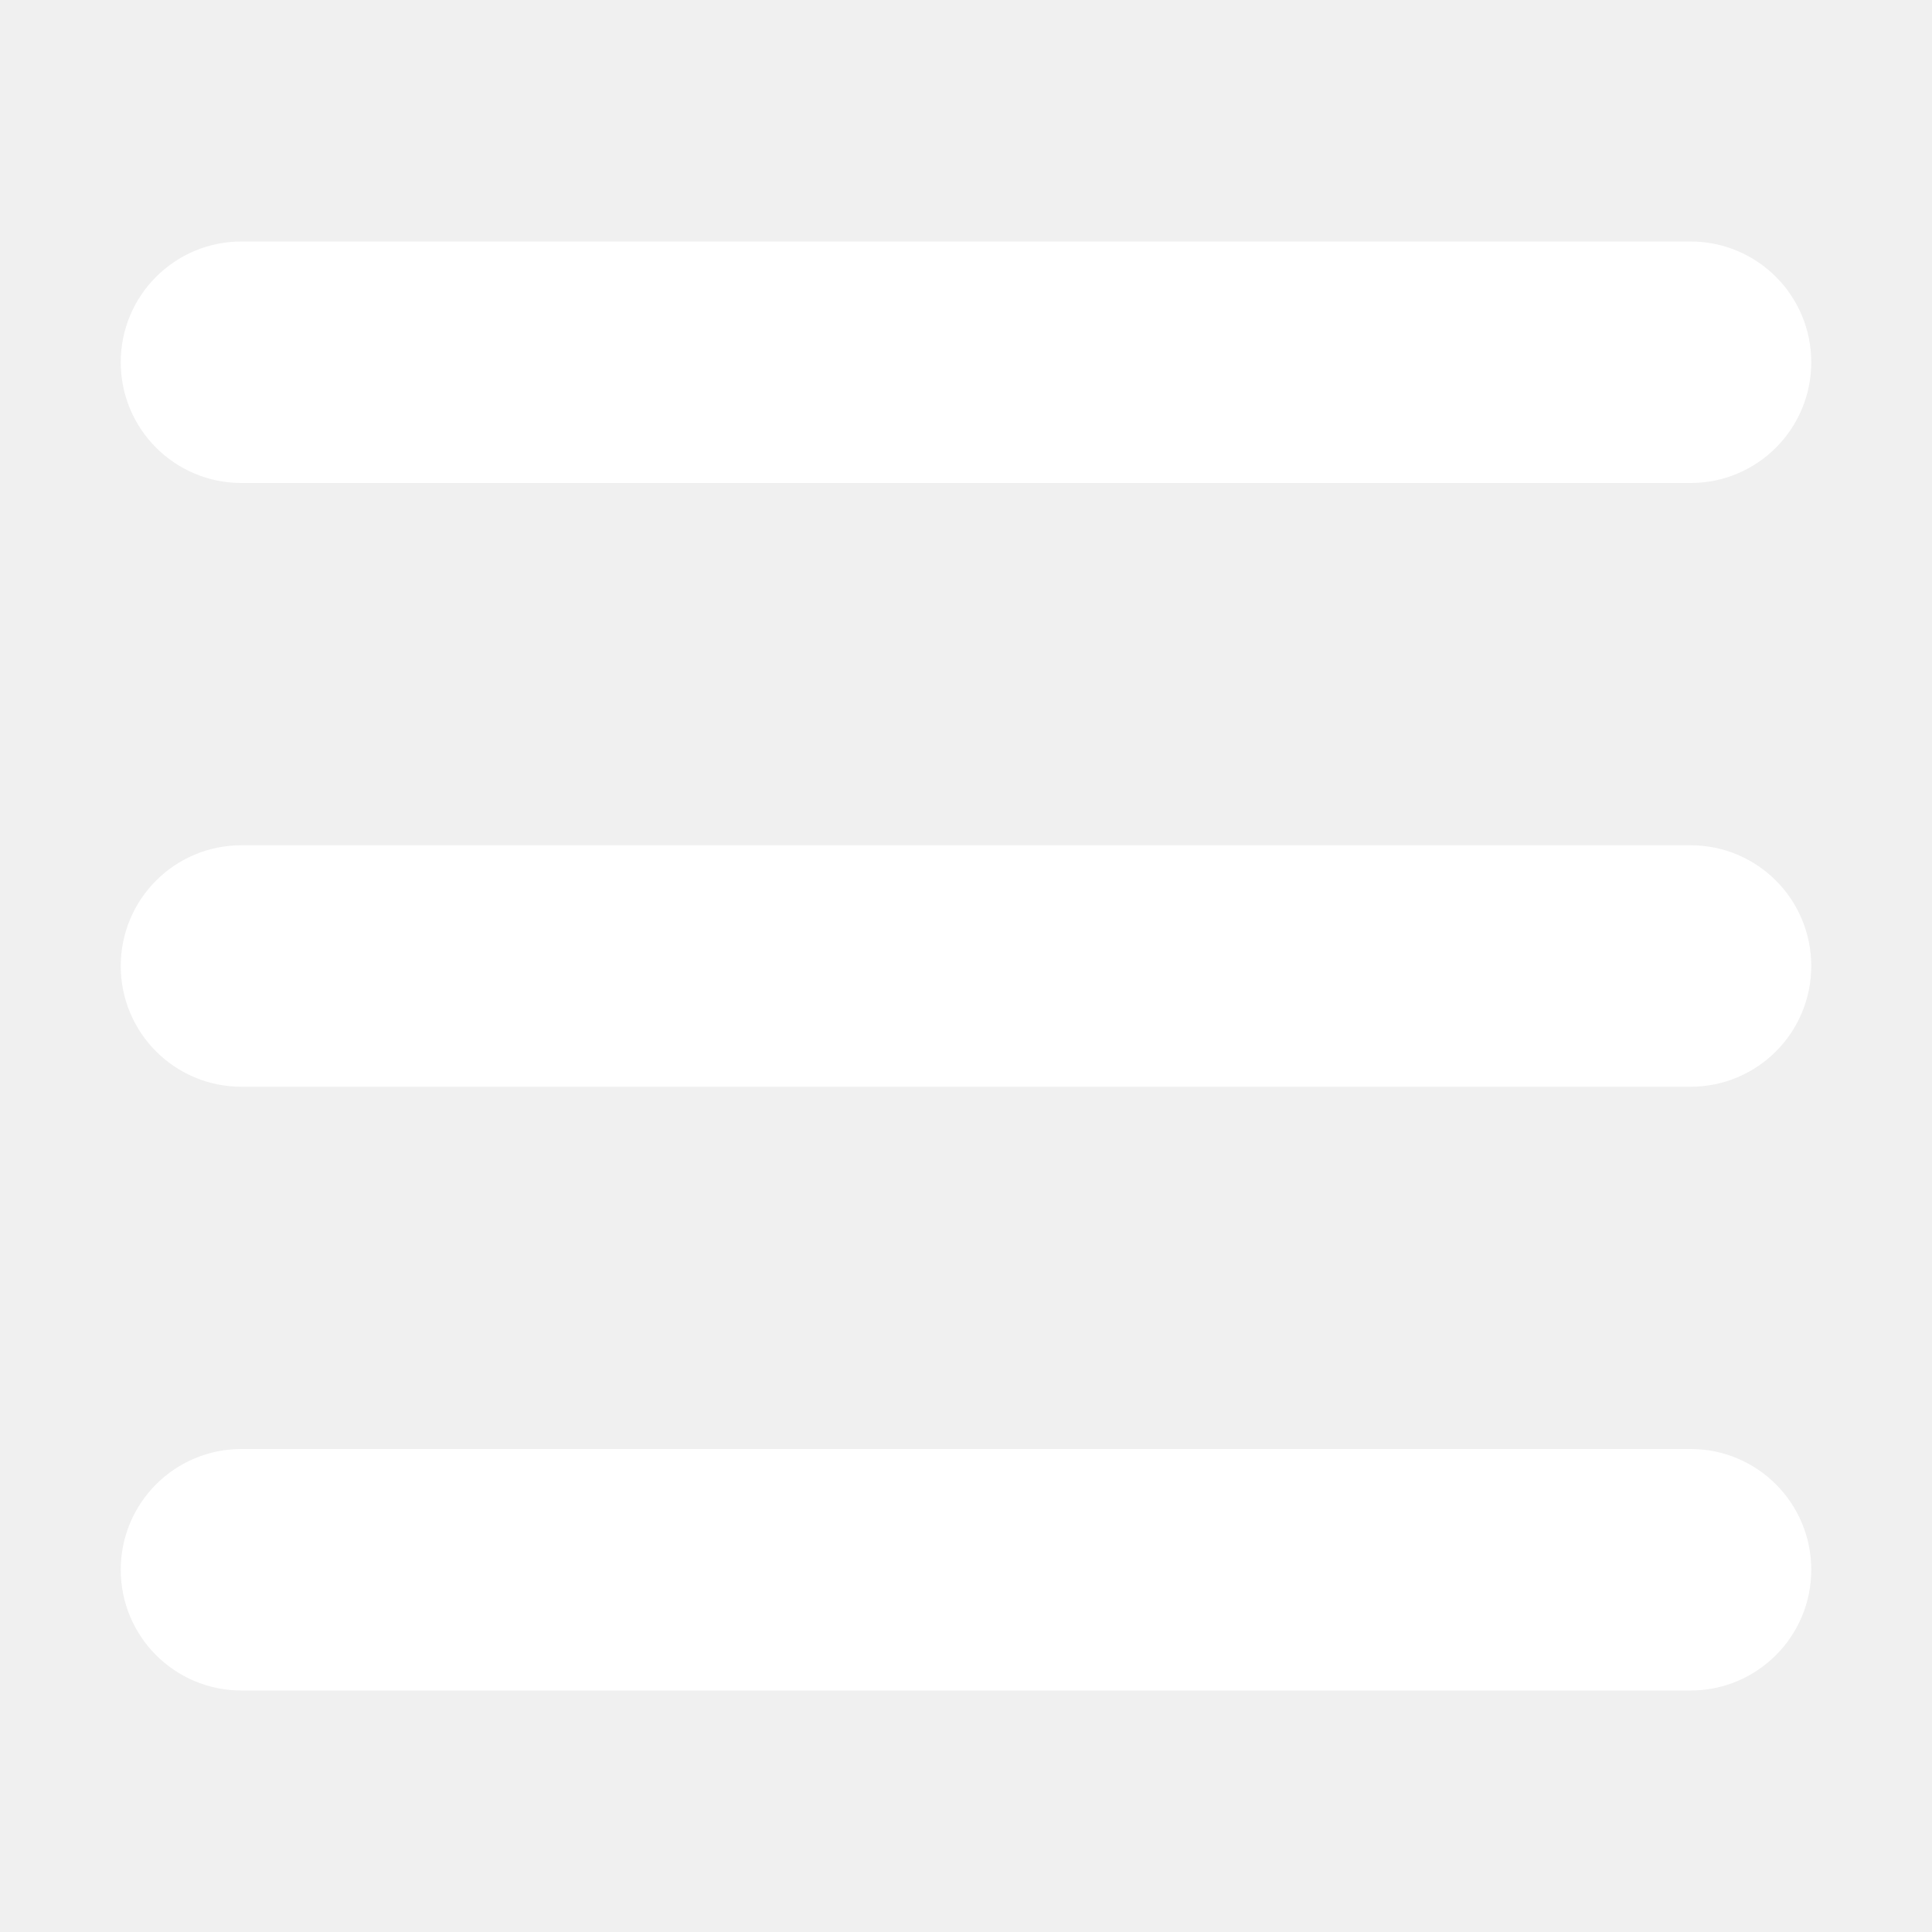
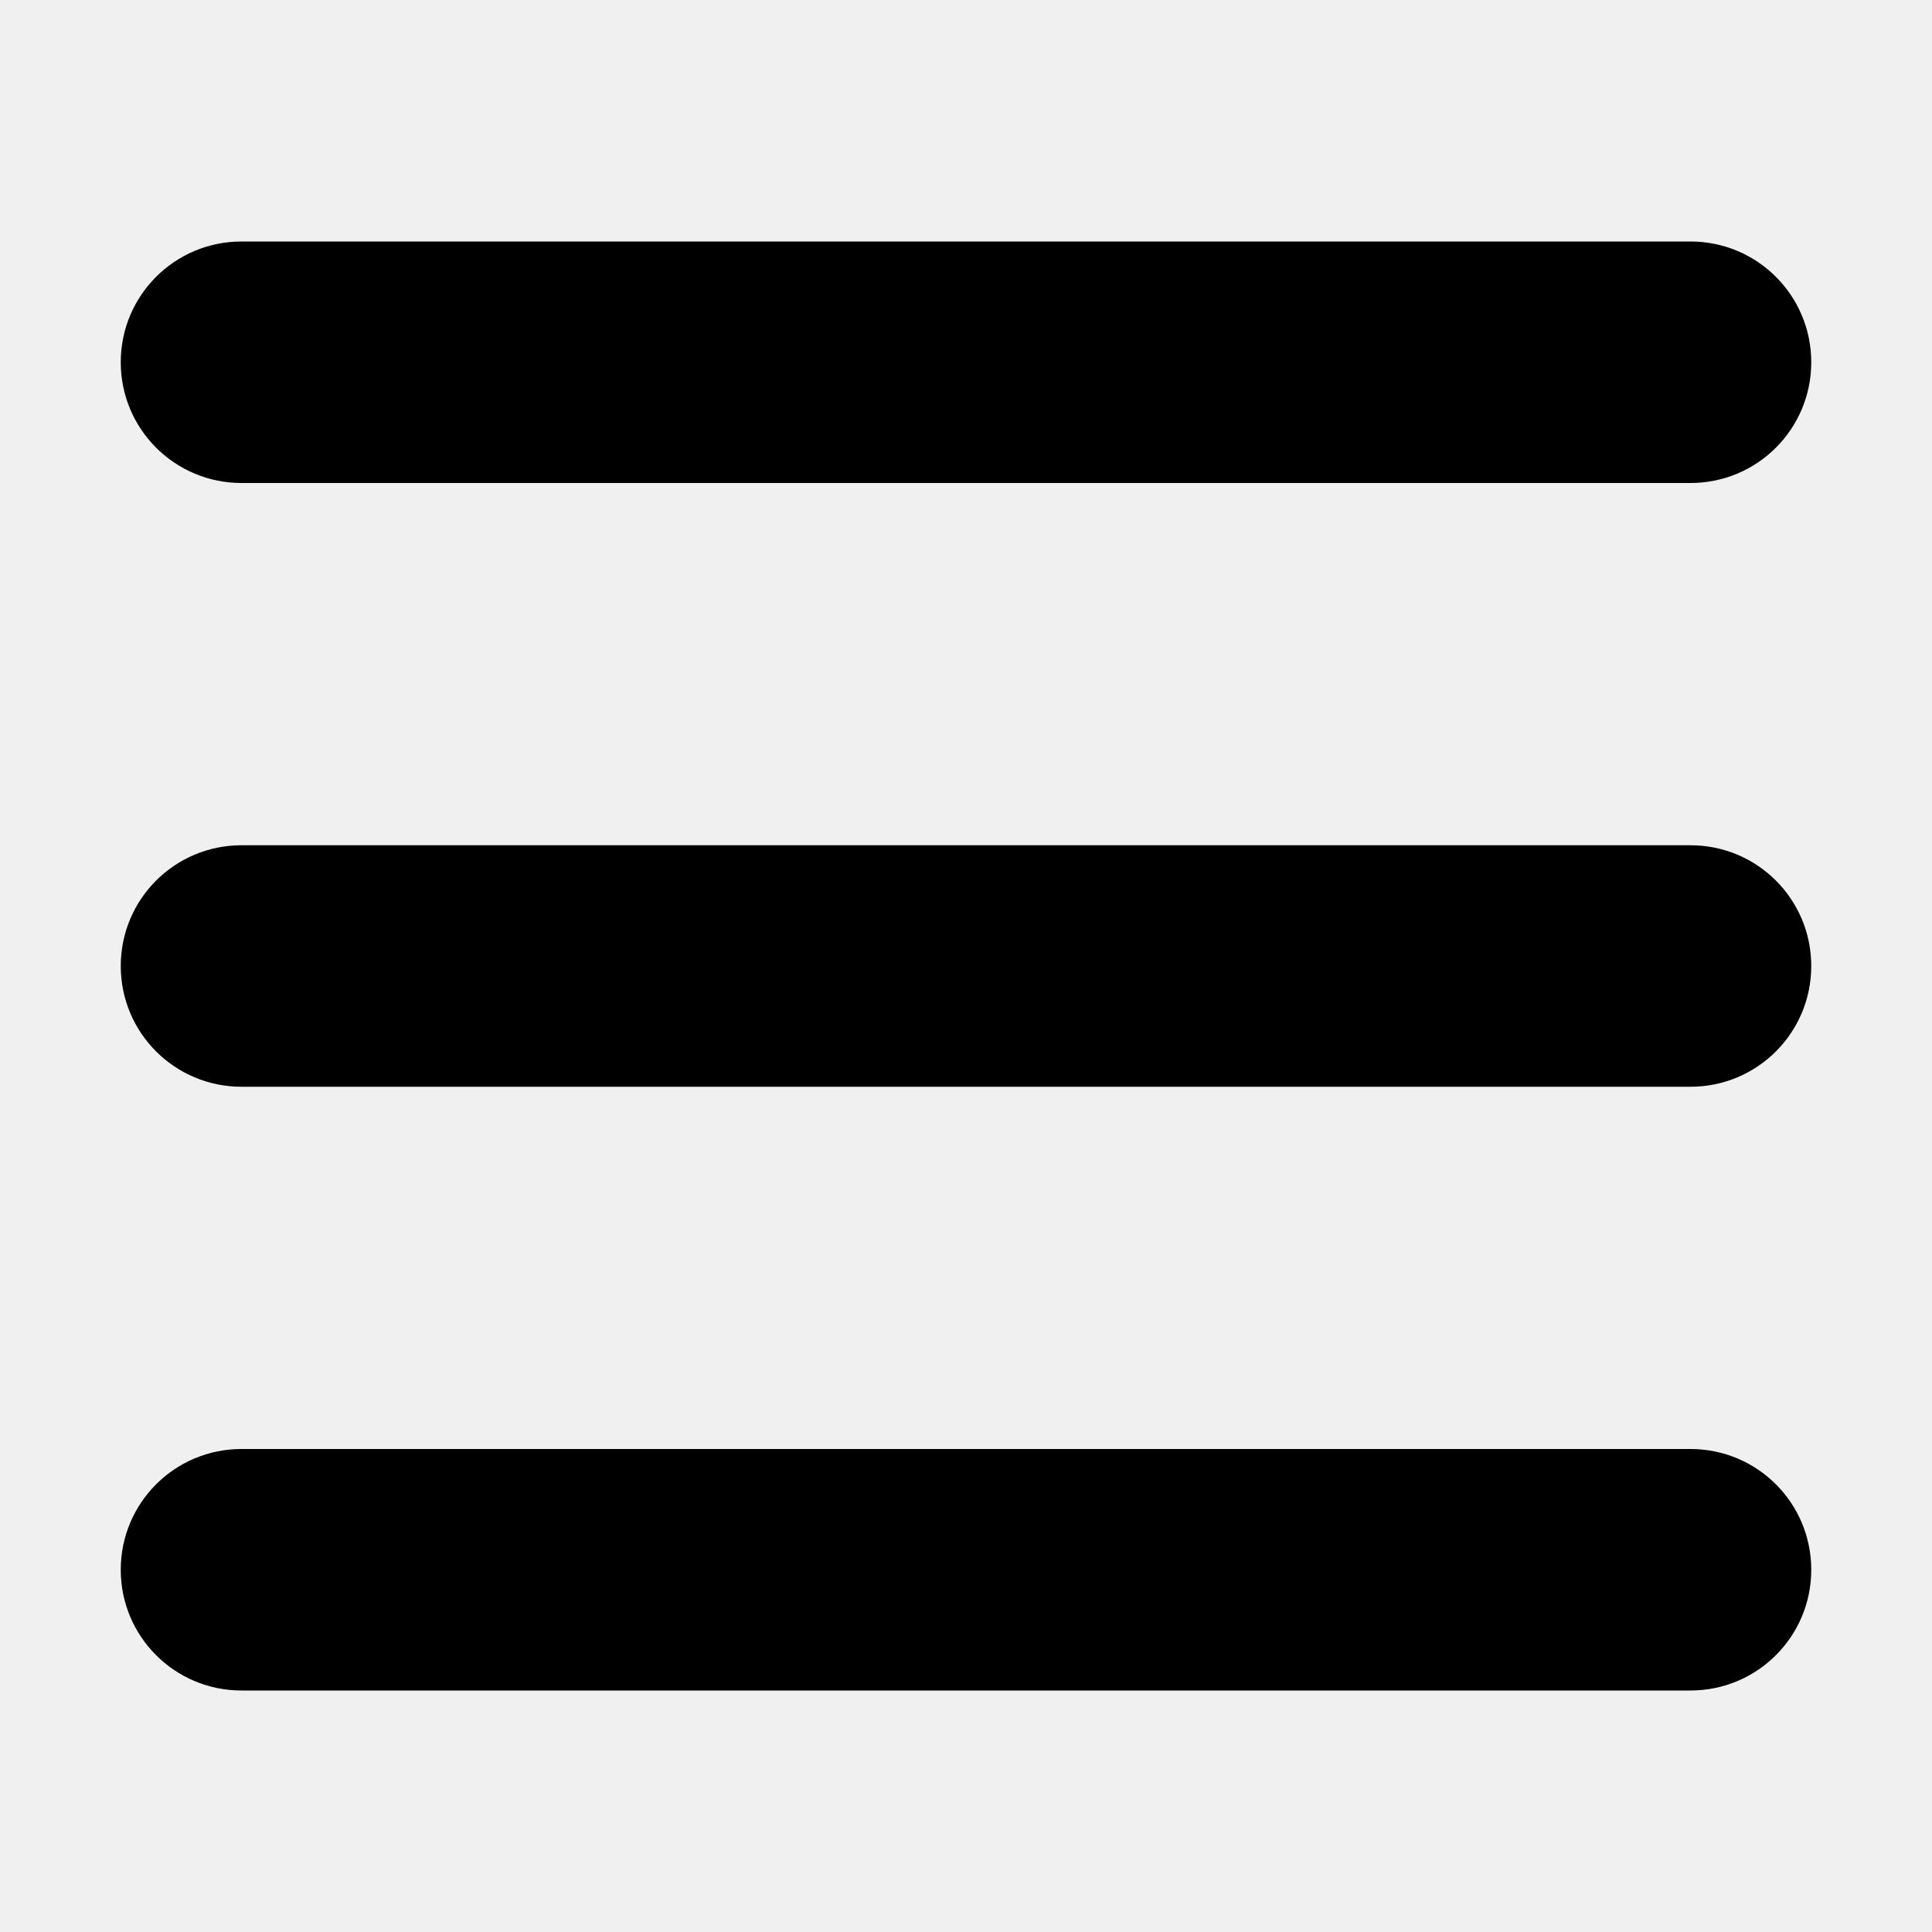
<svg xmlns="http://www.w3.org/2000/svg" width="16" height="16" viewBox="0 0 16 16" fill="none">
-   <path d="M1 3C1 2.447 1.447 2 2 2H14C14.553 2 15 2.447 15 3C15 3.553 14.553 4 14 4H2C1.447 4 1 3.553 1 3ZM1 8C1 7.447 1.447 7 2 7H14C14.553 7 15 7.447 15 8C15 8.553 14.553 9 14 9H2C1.447 9 1 8.553 1 8ZM15 13C15 13.553 14.553 14 14 14H2C1.447 14 1 13.553 1 13C1 12.447 1.447 12 2 12H14C14.553 12 15 12.447 15 13Z" fill="white" />
+   <path d="M1 3C1 2.447 1.447 2 2 2H14C14.553 2 15 2.447 15 3C15 3.553 14.553 4 14 4H2C1.447 4 1 3.553 1 3ZM1 8C1 7.447 1.447 7 2 7H14C14.553 7 15 7.447 15 8C15 8.553 14.553 9 14 9H2C1.447 9 1 8.553 1 8ZM15 13C15 13.553 14.553 14 14 14H2C1.447 14 1 13.553 1 13C1 12.447 1.447 12 2 12H14C14.553 12 15 12.447 15 13Z" fill="currentColor" />
</svg>
